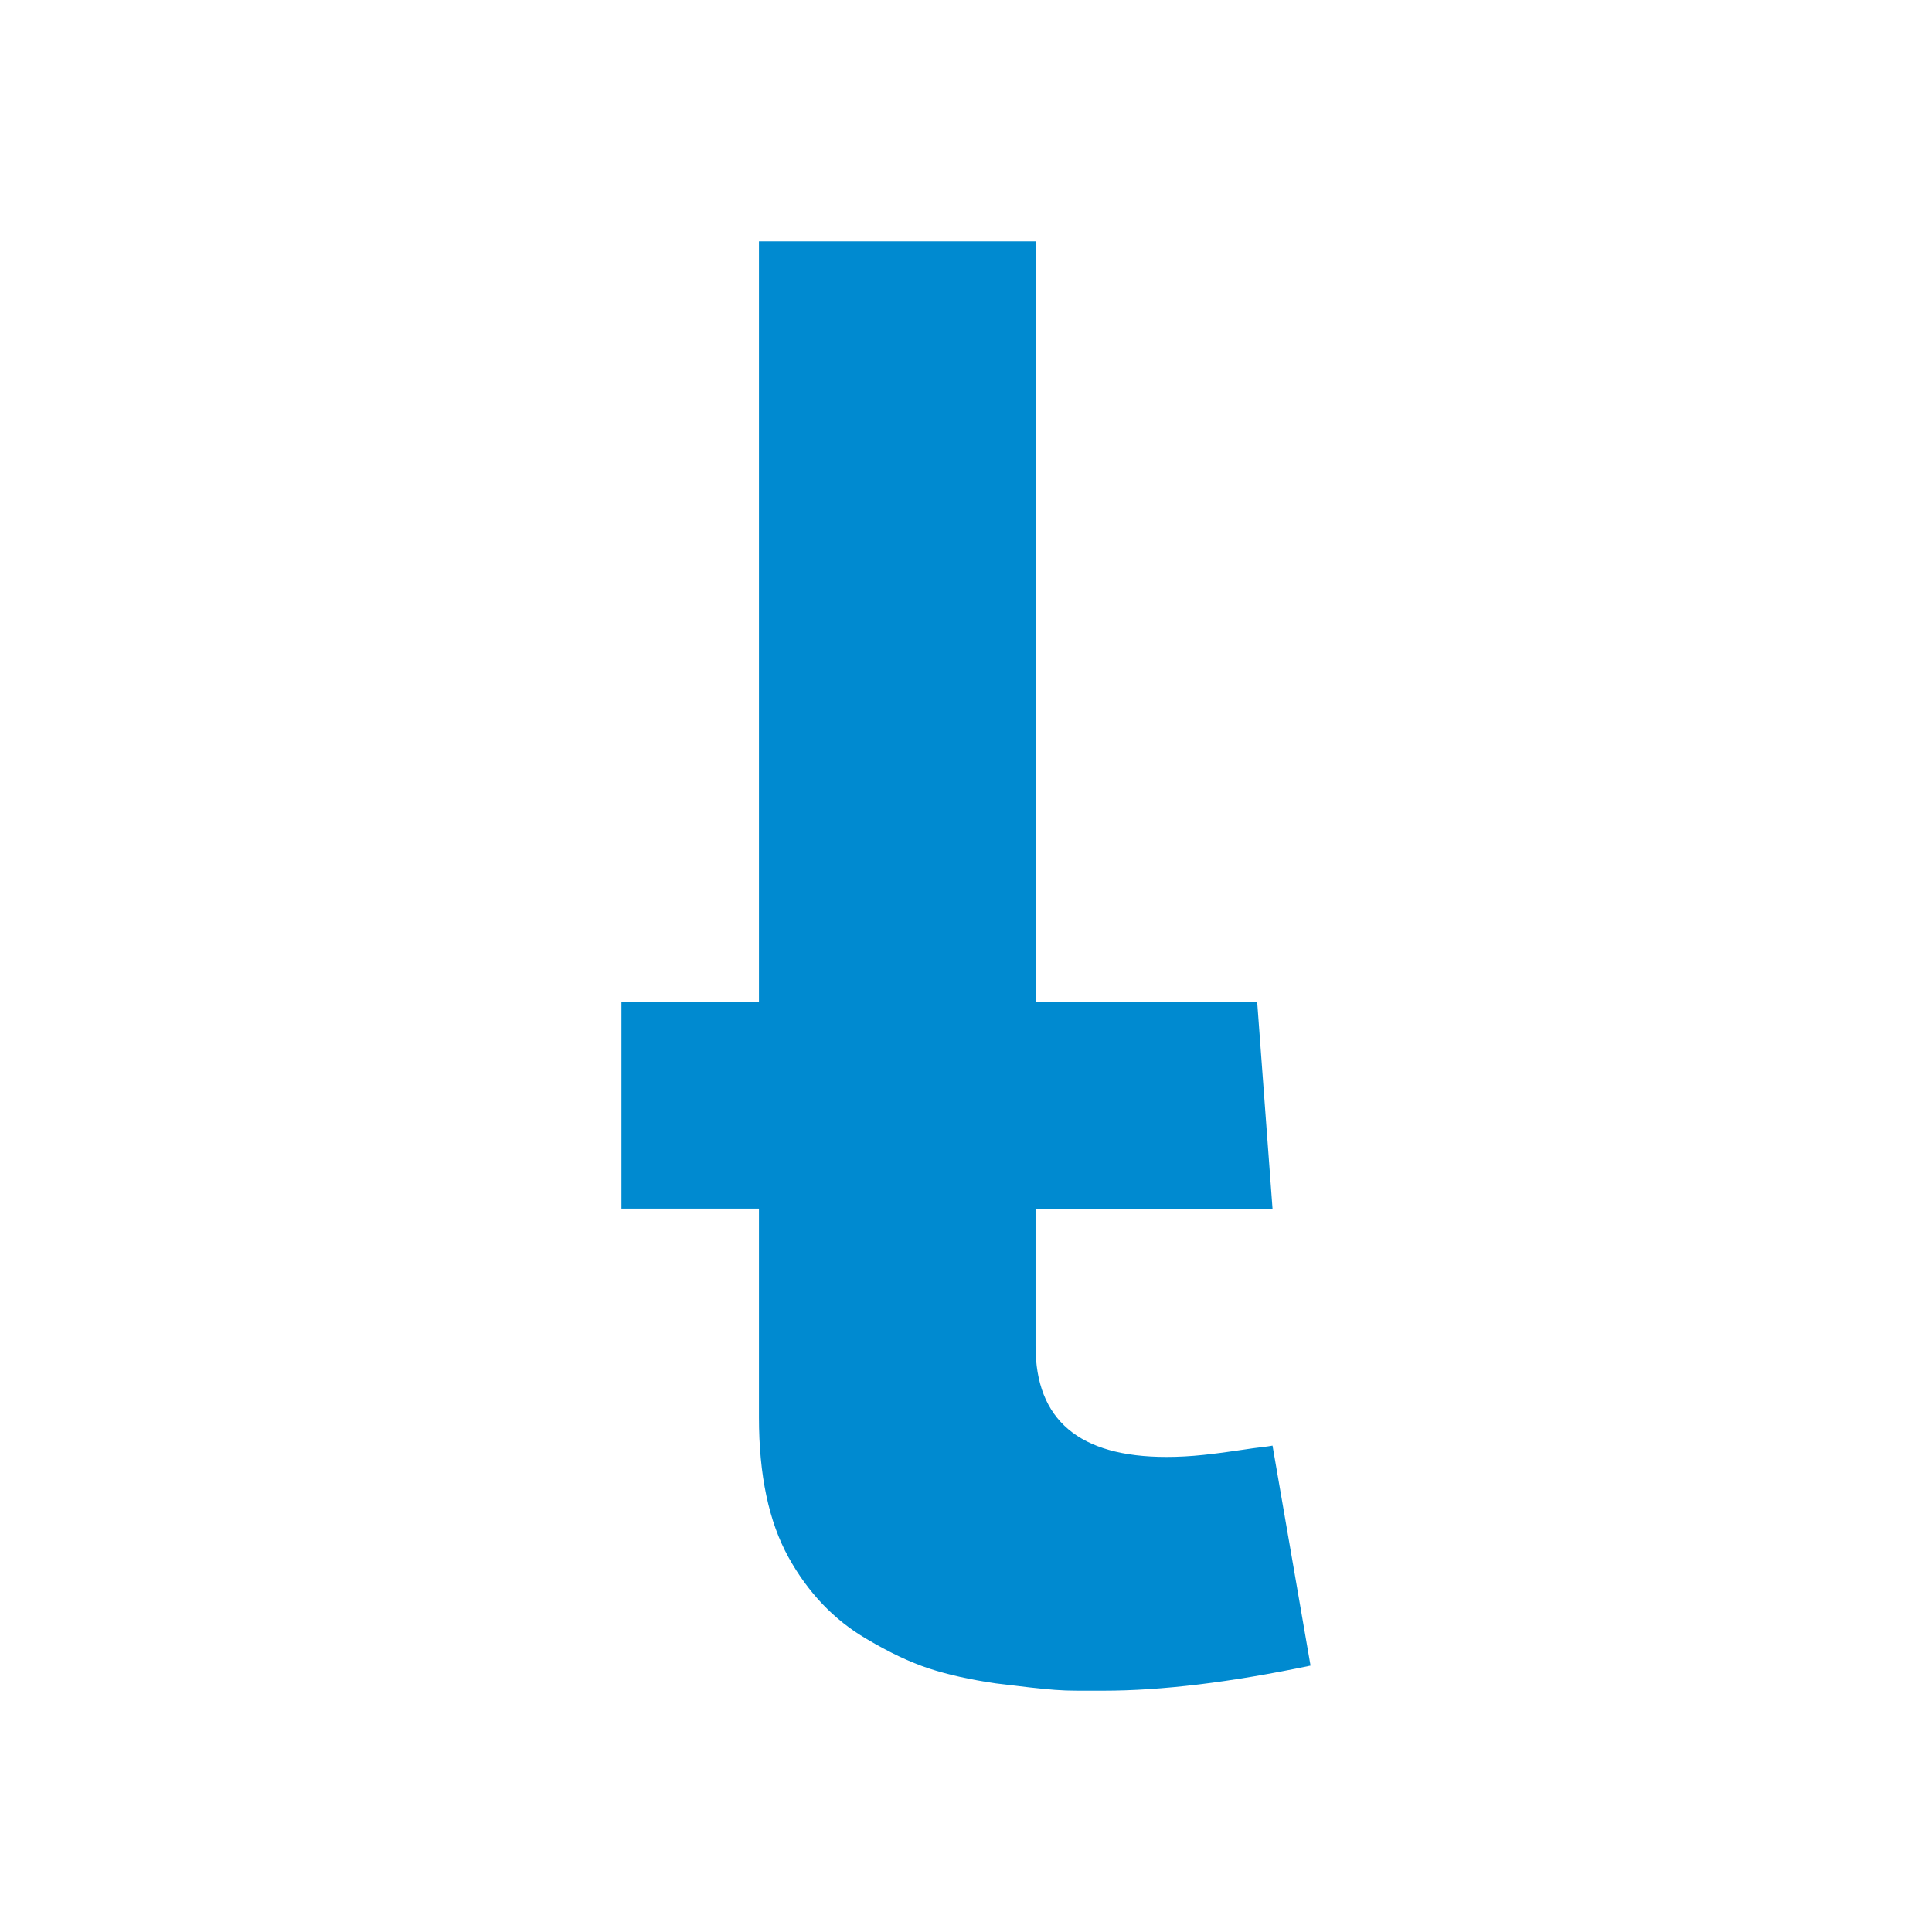
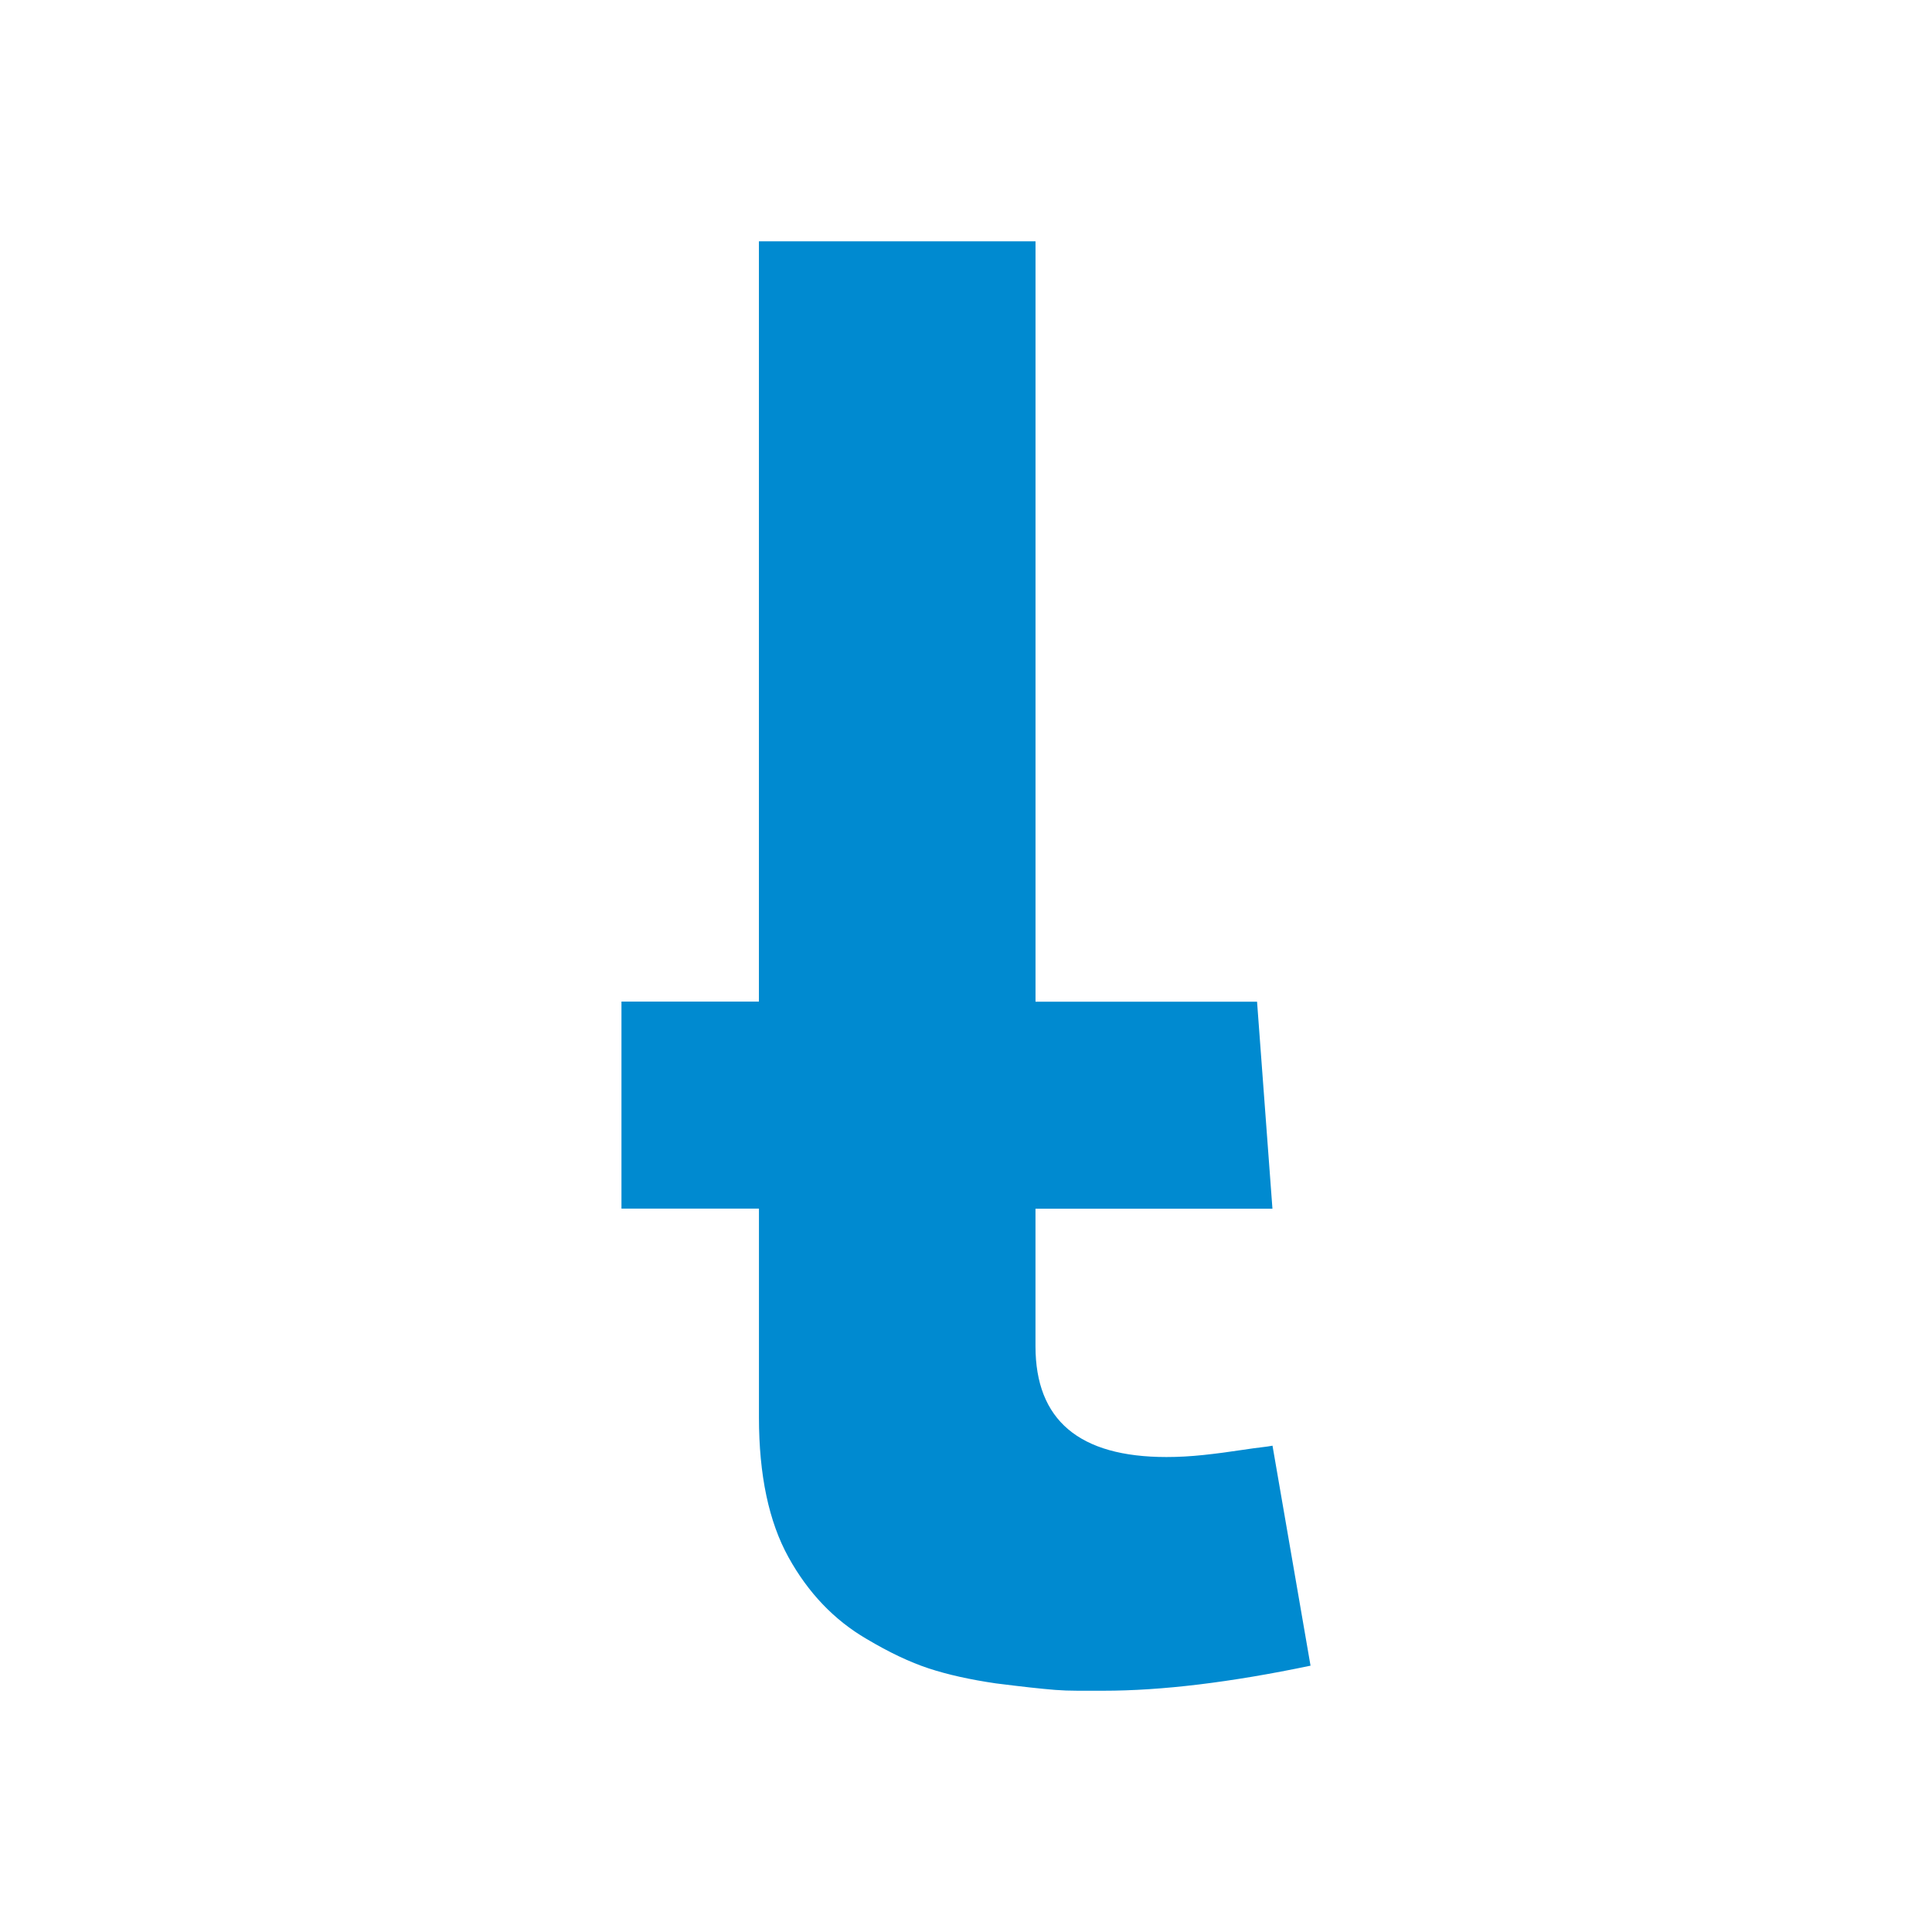
<svg xmlns="http://www.w3.org/2000/svg" width="600" height="600">
-   <path fill="#008AD0" d="M193 311.052v64.3h42.7v64.803q0 26.875 9.167 43.453t24.24 25.37q10.548 6.278 19.34 9.166t20.846 4.647q6.03.755 10.55 1.258t7.786.753 7.03.253h8.04q27.125 0 64.3-7.787l-11.806-68.32q-1.256.252-3.517.503t-5.525.753q-6.53 1.005-12.434 1.632t-11.43.628q-40.69 0-40.69-34.41v-42.7h73.595l-4.773-64.3H321.6V74.948h-85.9v236.104H193z" />
+   <path fill="#008AD0" d="M193 311.052v64.3h42.7v64.803q0 26.875 9.167 43.453t24.24 25.37q10.548 6.278 19.34 9.166t20.846 4.647q6.03.76 10.55 1.26t7.786.76 7.03.26h8.04q27.12 0 64.3-7.78l-11.81-68.32q-1.26.25-3.52.51t-5.53.755q-6.53 1.003-12.44 1.63t-11.43.627q-40.69 0-40.69-34.41v-42.7h73.59l-4.78-64.3h-68.8V74.947h-85.9V311.05H193z" />
</svg>
